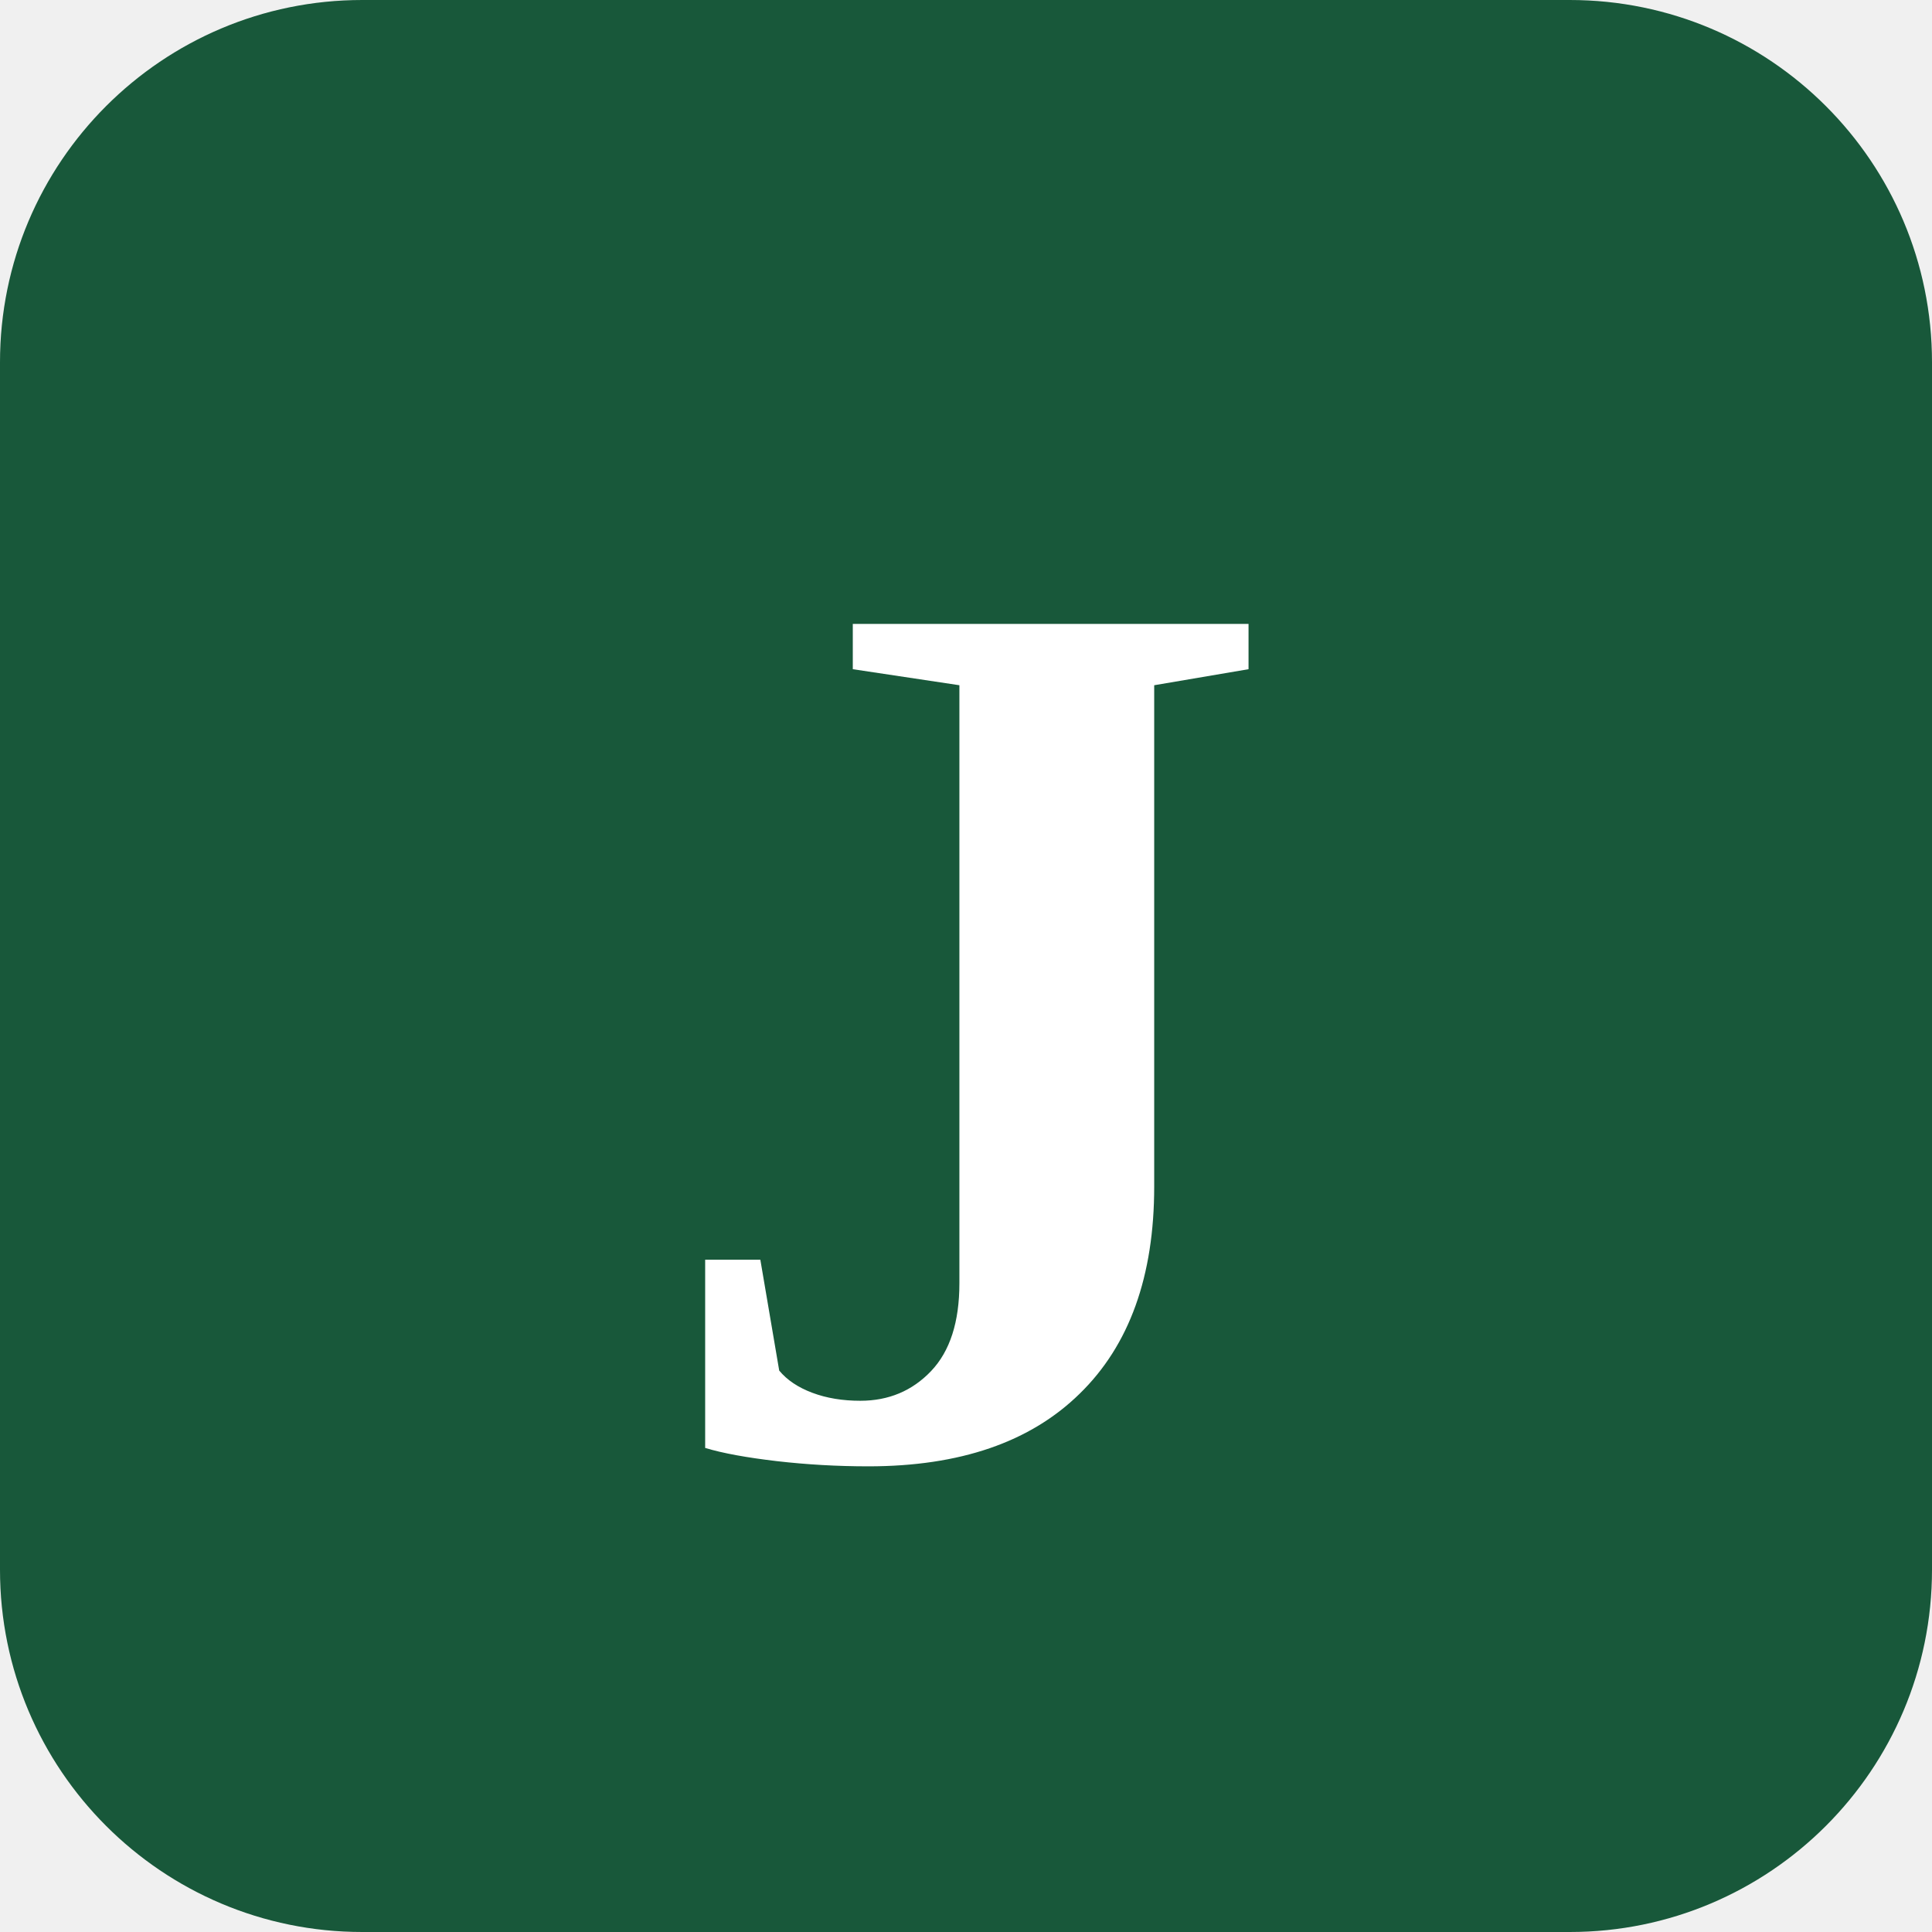
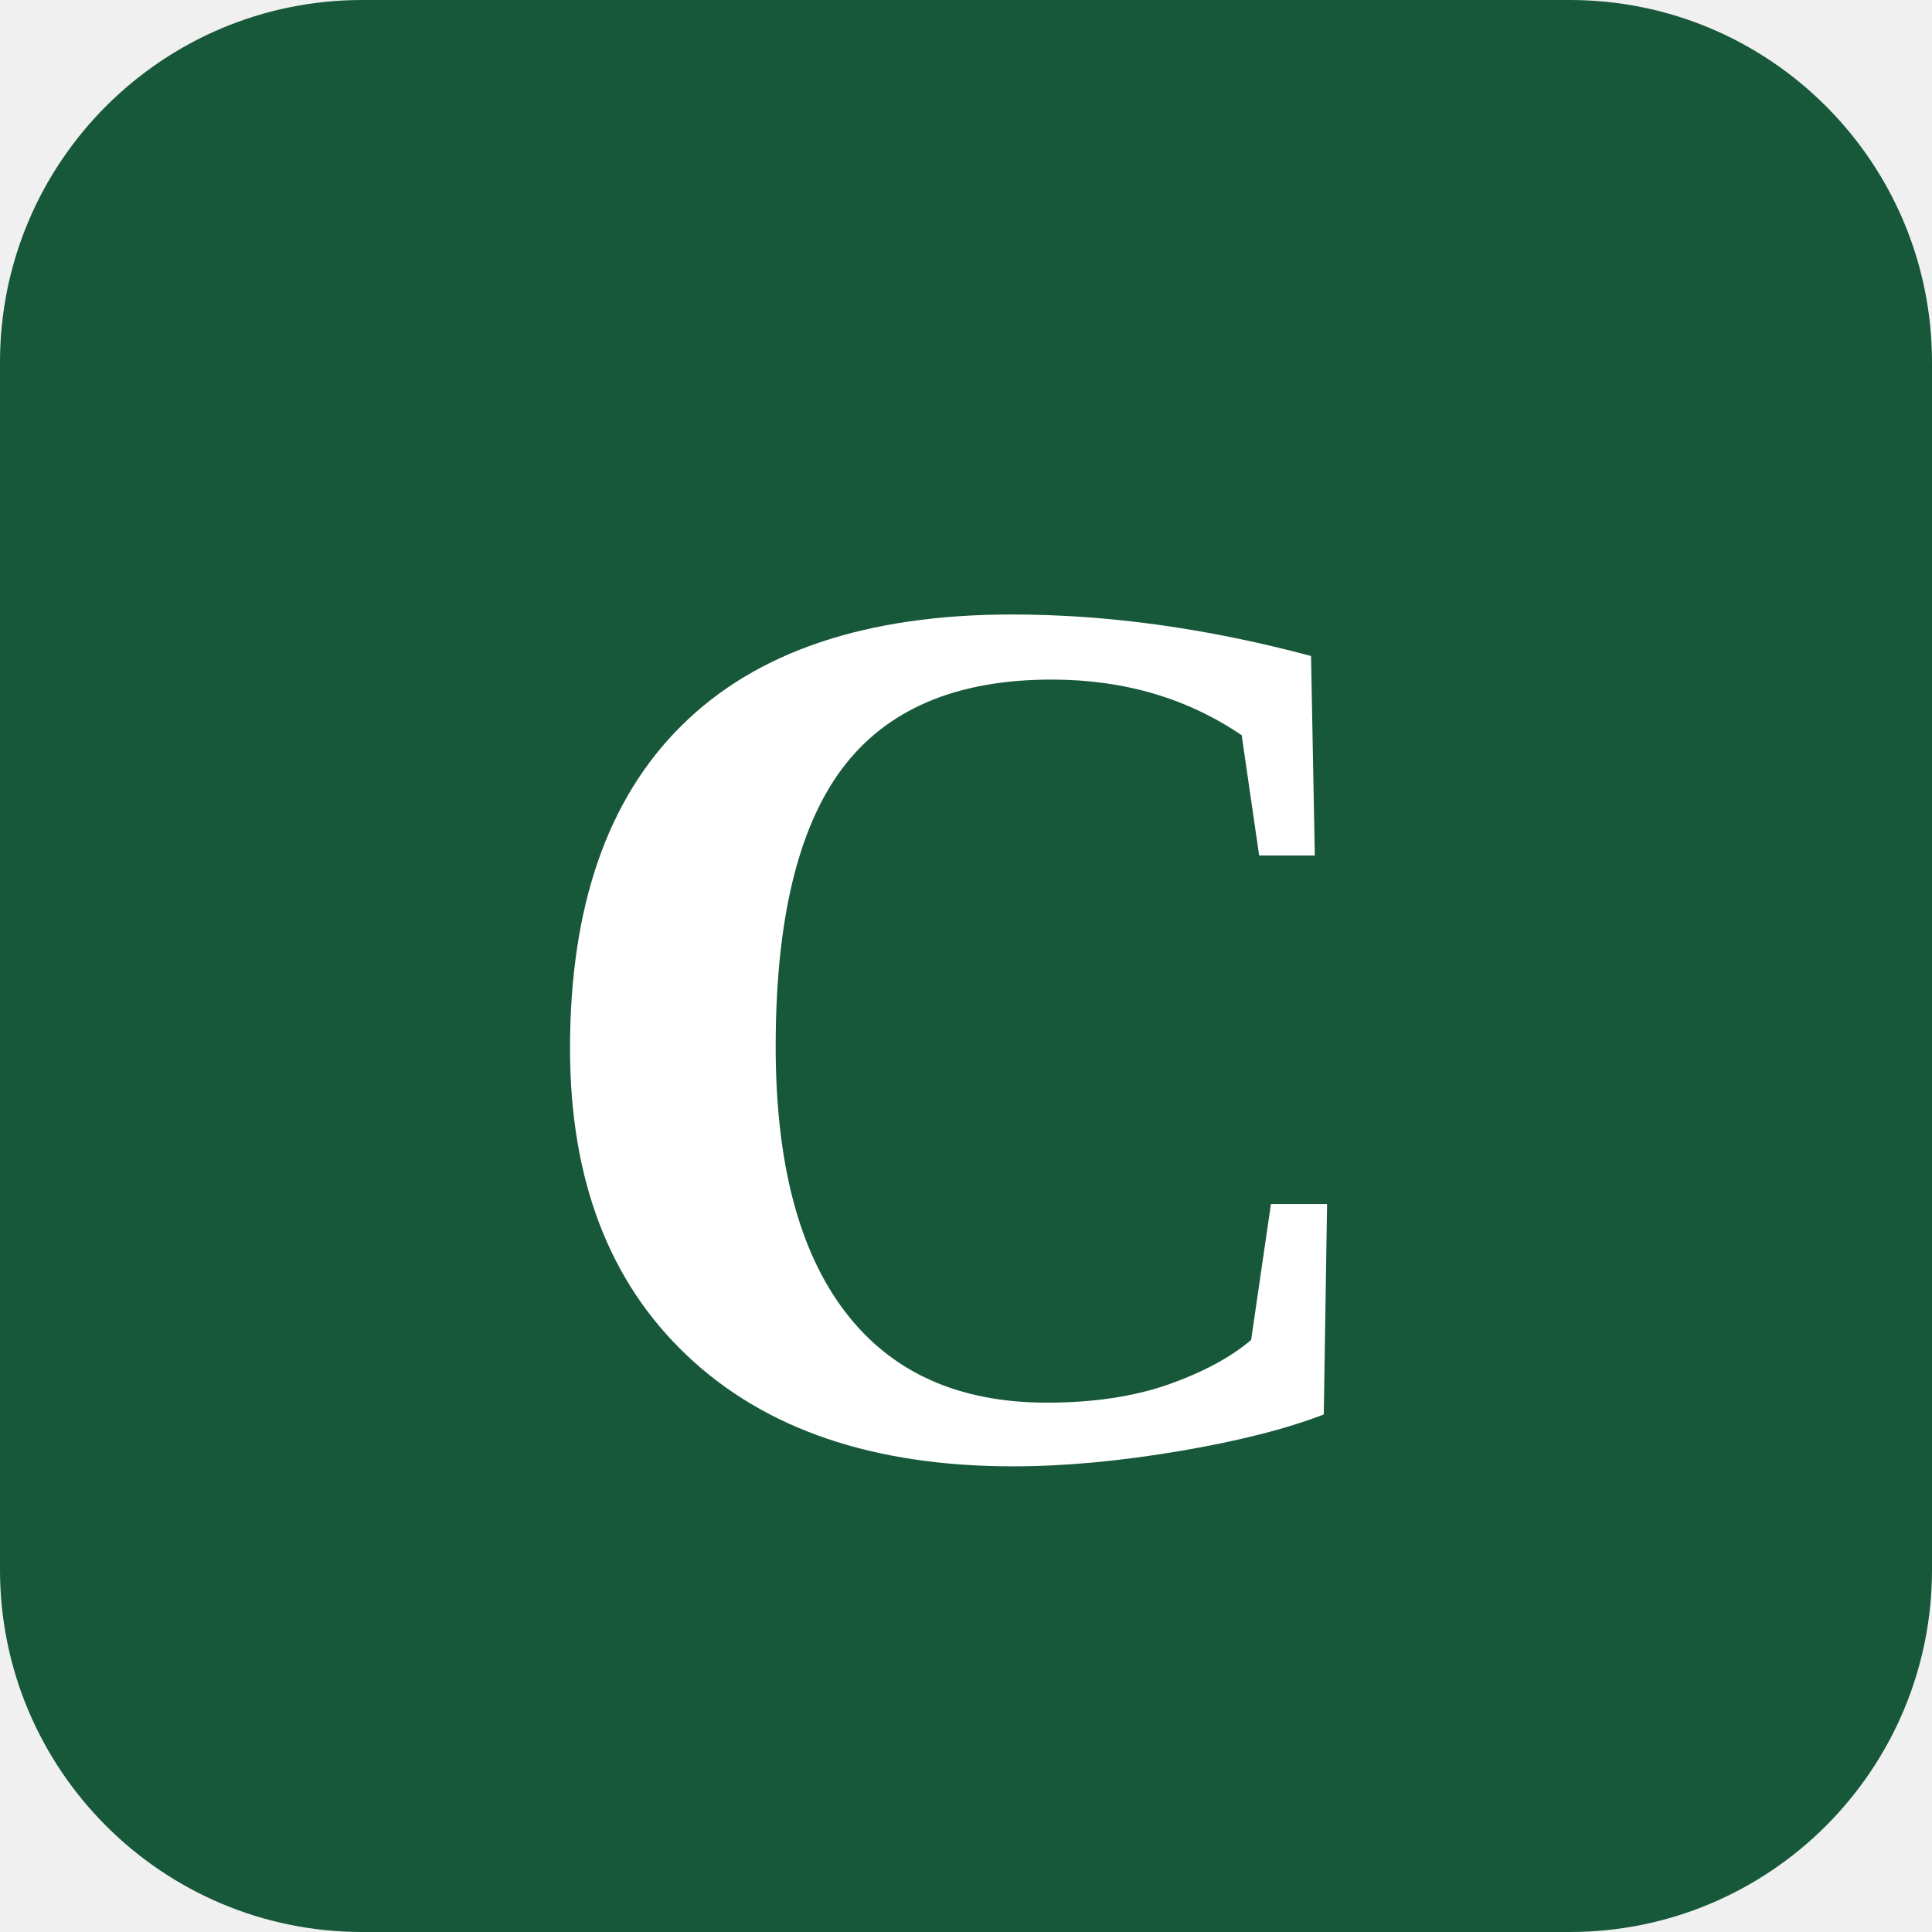
<svg xmlns="http://www.w3.org/2000/svg" viewBox="0 0 64 64">
  <rect width="64" height="64" rx="12" fill="#18583a" />
-   <text x="32" y="34" font-family="Georgia, 'Times New Roman', serif" font-size="42" font-weight="600" fill="#ffffff" text-anchor="middle" dominant-baseline="central">J</text>
+   <text x="32" y="34" font-family="Georgia, 'Times New Roman', serif" font-size="42" font-weight="600" fill="#ffffff" text-anchor="middle" dominant-baseline="central">C</text>
</svg>
